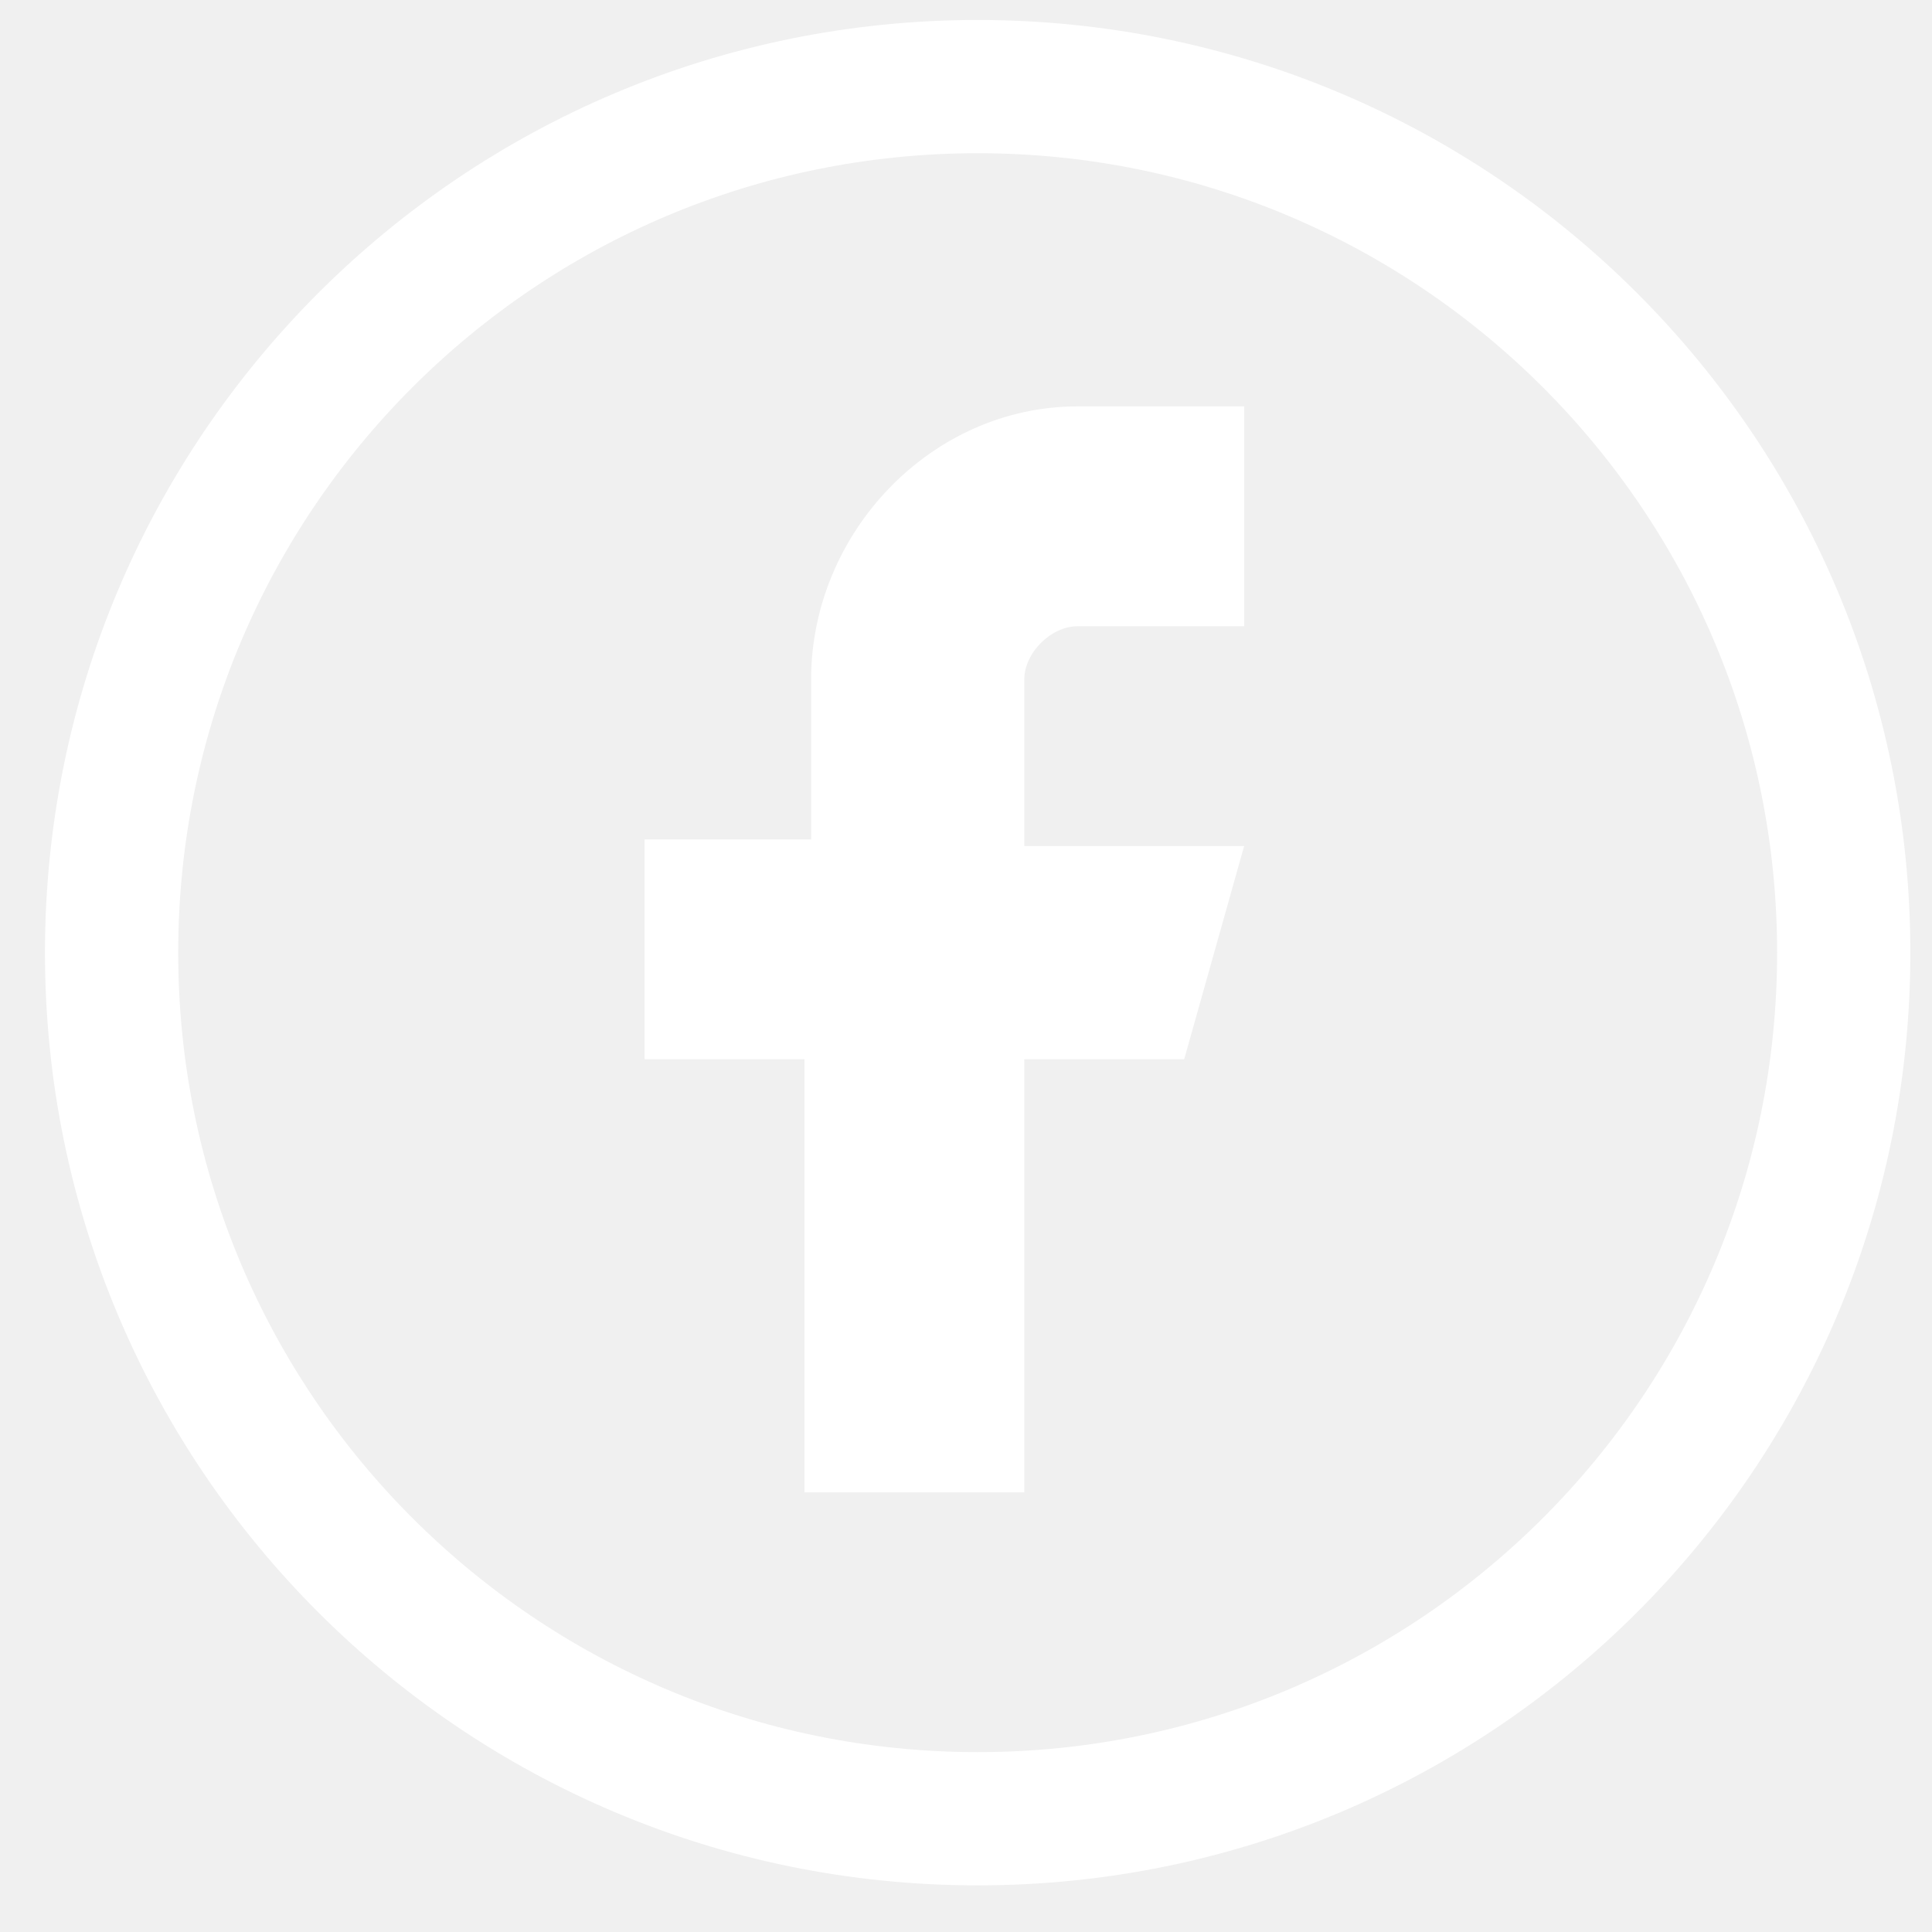
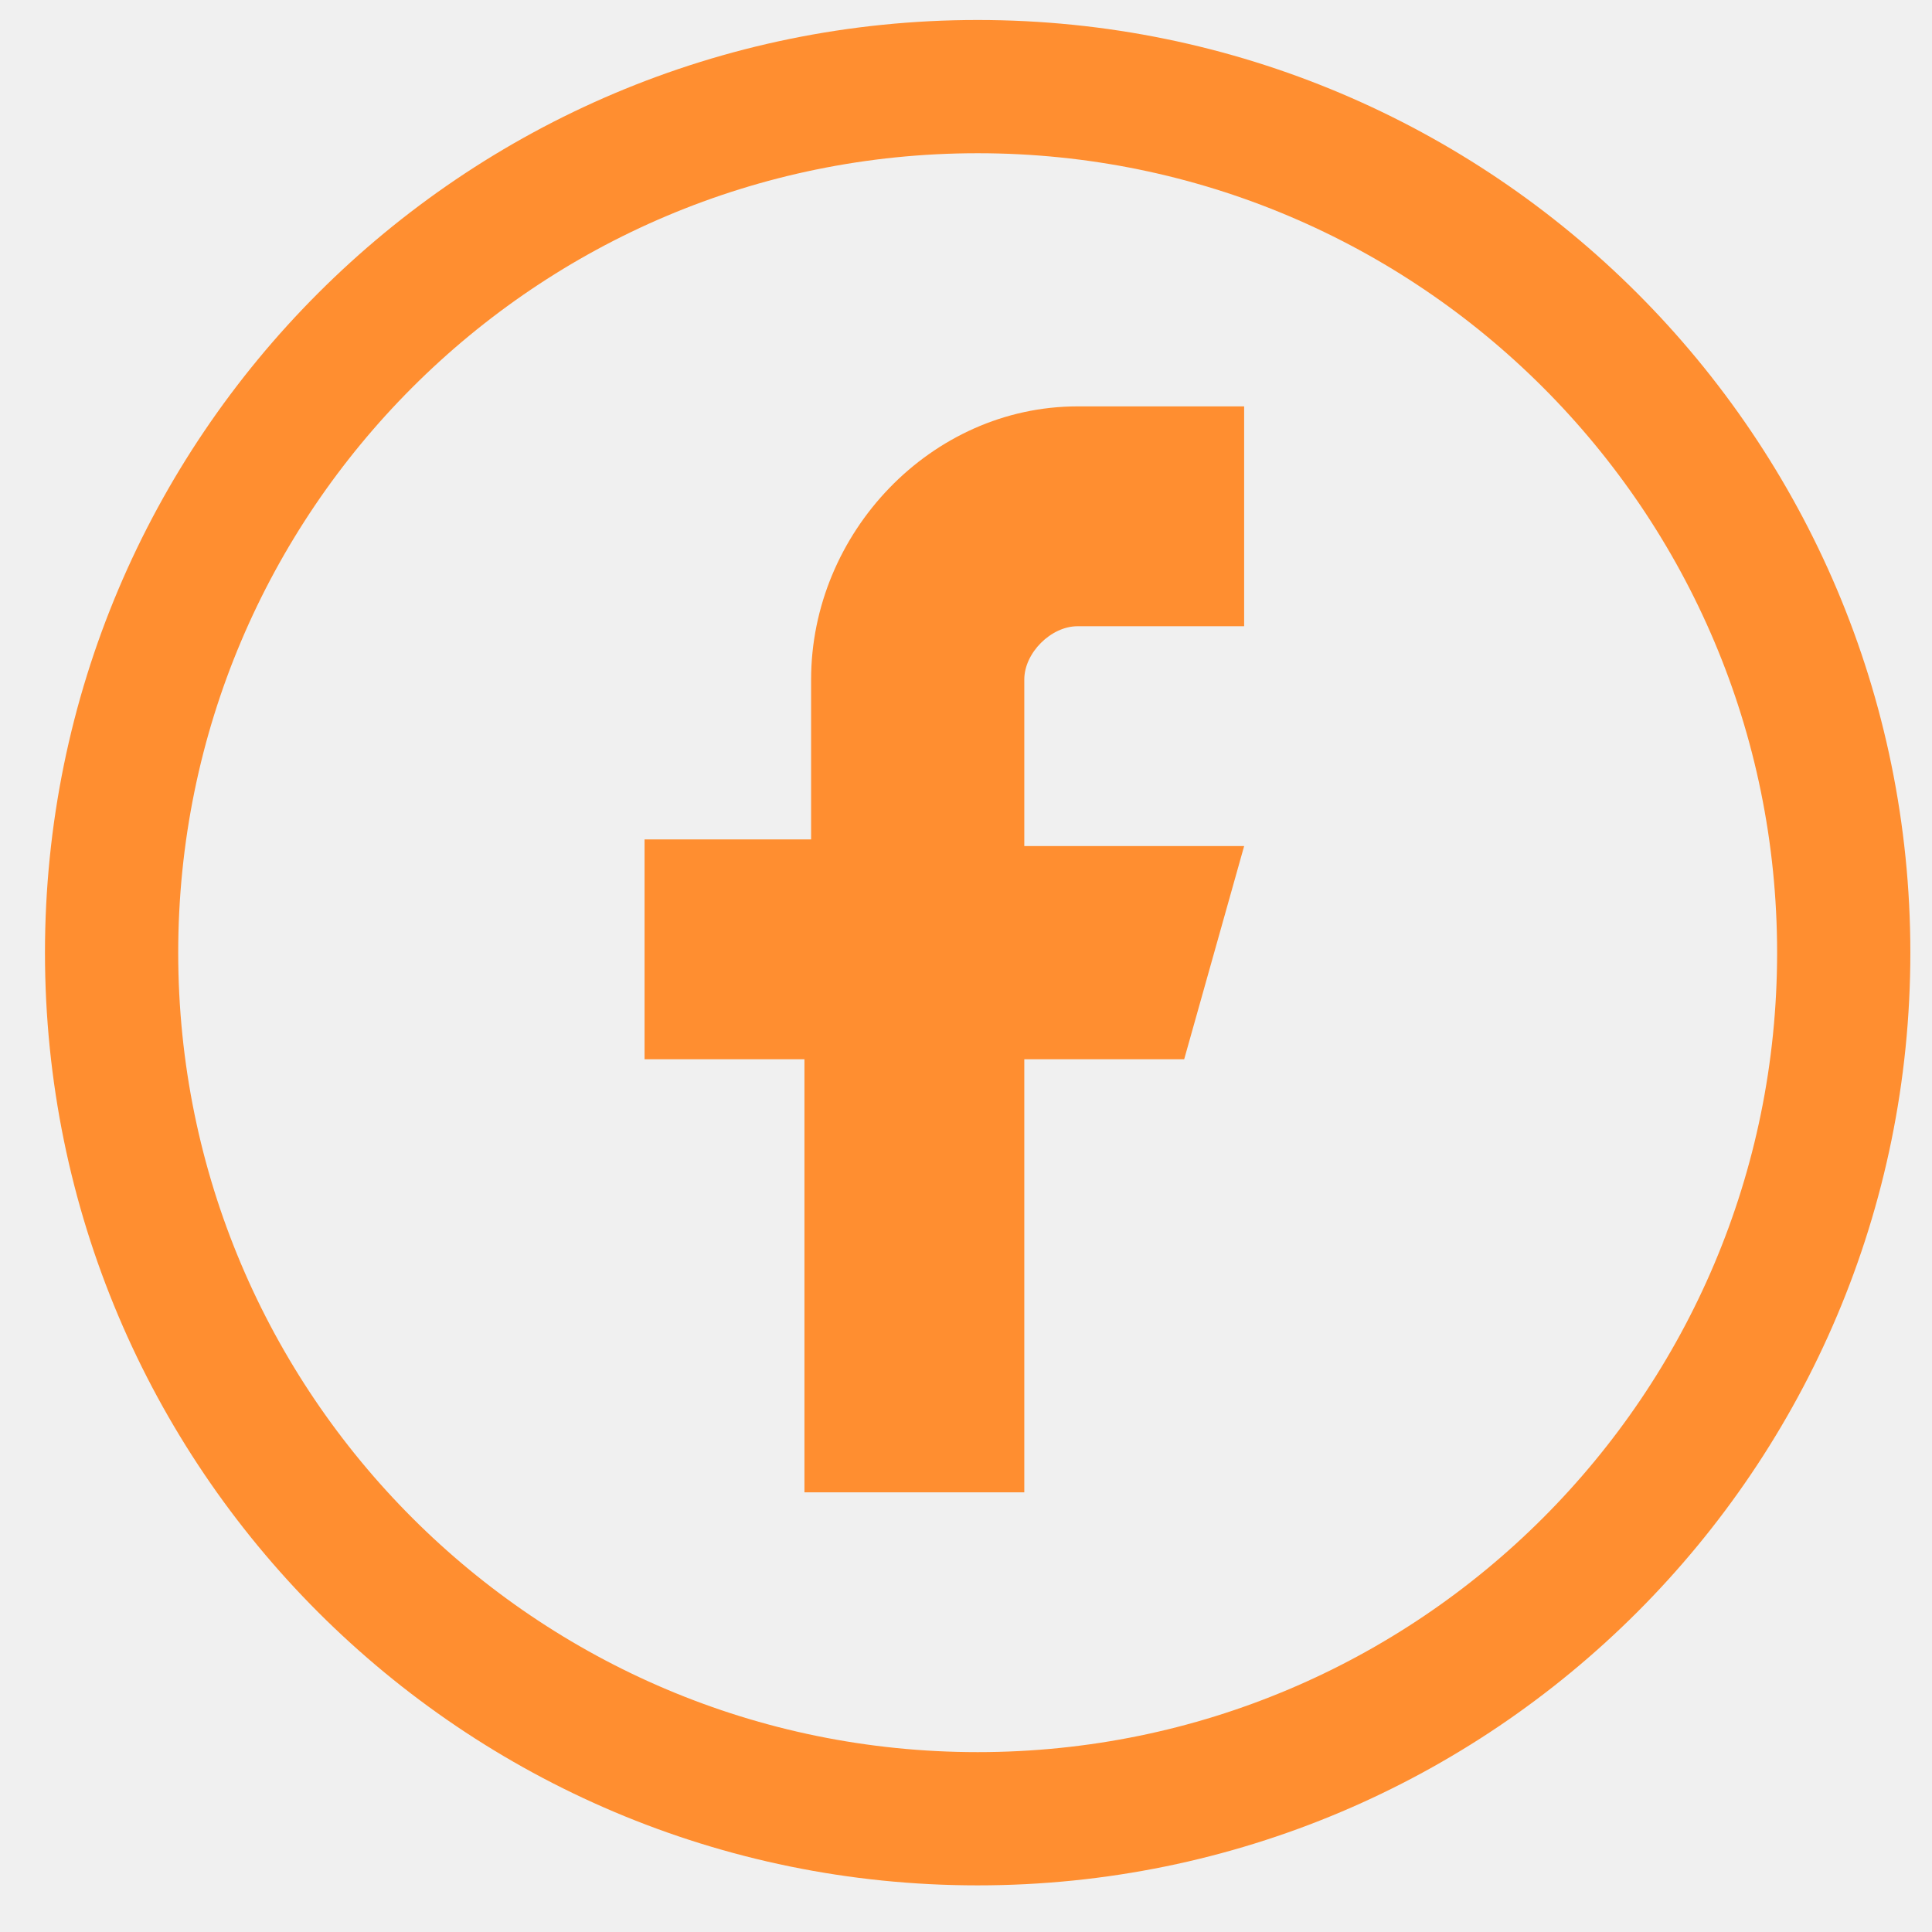
<svg xmlns="http://www.w3.org/2000/svg" width="29" height="29" viewBox="0 0 29 29" fill="none">
-   <path fill-rule="evenodd" clip-rule="evenodd" d="M18.675 6.1H16.175C13.975 6.1 12.175 8 12.175 10.2V12.6H9.675V15.9H12.075V22.4H15.375V15.9H17.775L18.675 12.7H15.375V10.2C15.375 9.8 15.775 9.4 16.175 9.4H18.675V6.1Z" fill="white" />
-   <path d="M14.675 27.3C21.855 27.3 27.675 21.48 27.675 14.3C27.675 7.12 21.855 1.3 14.675 1.3C7.495 1.3 1.675 7.12 1.675 14.3C1.675 21.48 7.495 27.3 14.675 27.3Z" stroke="white" stroke-width="2" />
+   <path fill-rule="evenodd" clip-rule="evenodd" d="M18.675 6.1H16.175C13.975 6.1 12.175 8 12.175 10.2V12.6H9.675V15.9H12.075V22.4H15.375V15.9H17.775L18.675 12.7H15.375V10.2C15.375 9.8 15.775 9.4 16.175 9.4H18.675V6.1Z" fill="#ff8e30" />
+   <path d="M14.675 27.3C21.855 27.3 27.675 21.48 27.675 14.3C27.675 7.12 21.855 1.3 14.675 1.3C7.495 1.3 1.675 7.12 1.675 14.3C1.675 21.48 7.495 27.3 14.675 27.3Z" stroke="#ff8e30" stroke-width="2" />
</svg>
